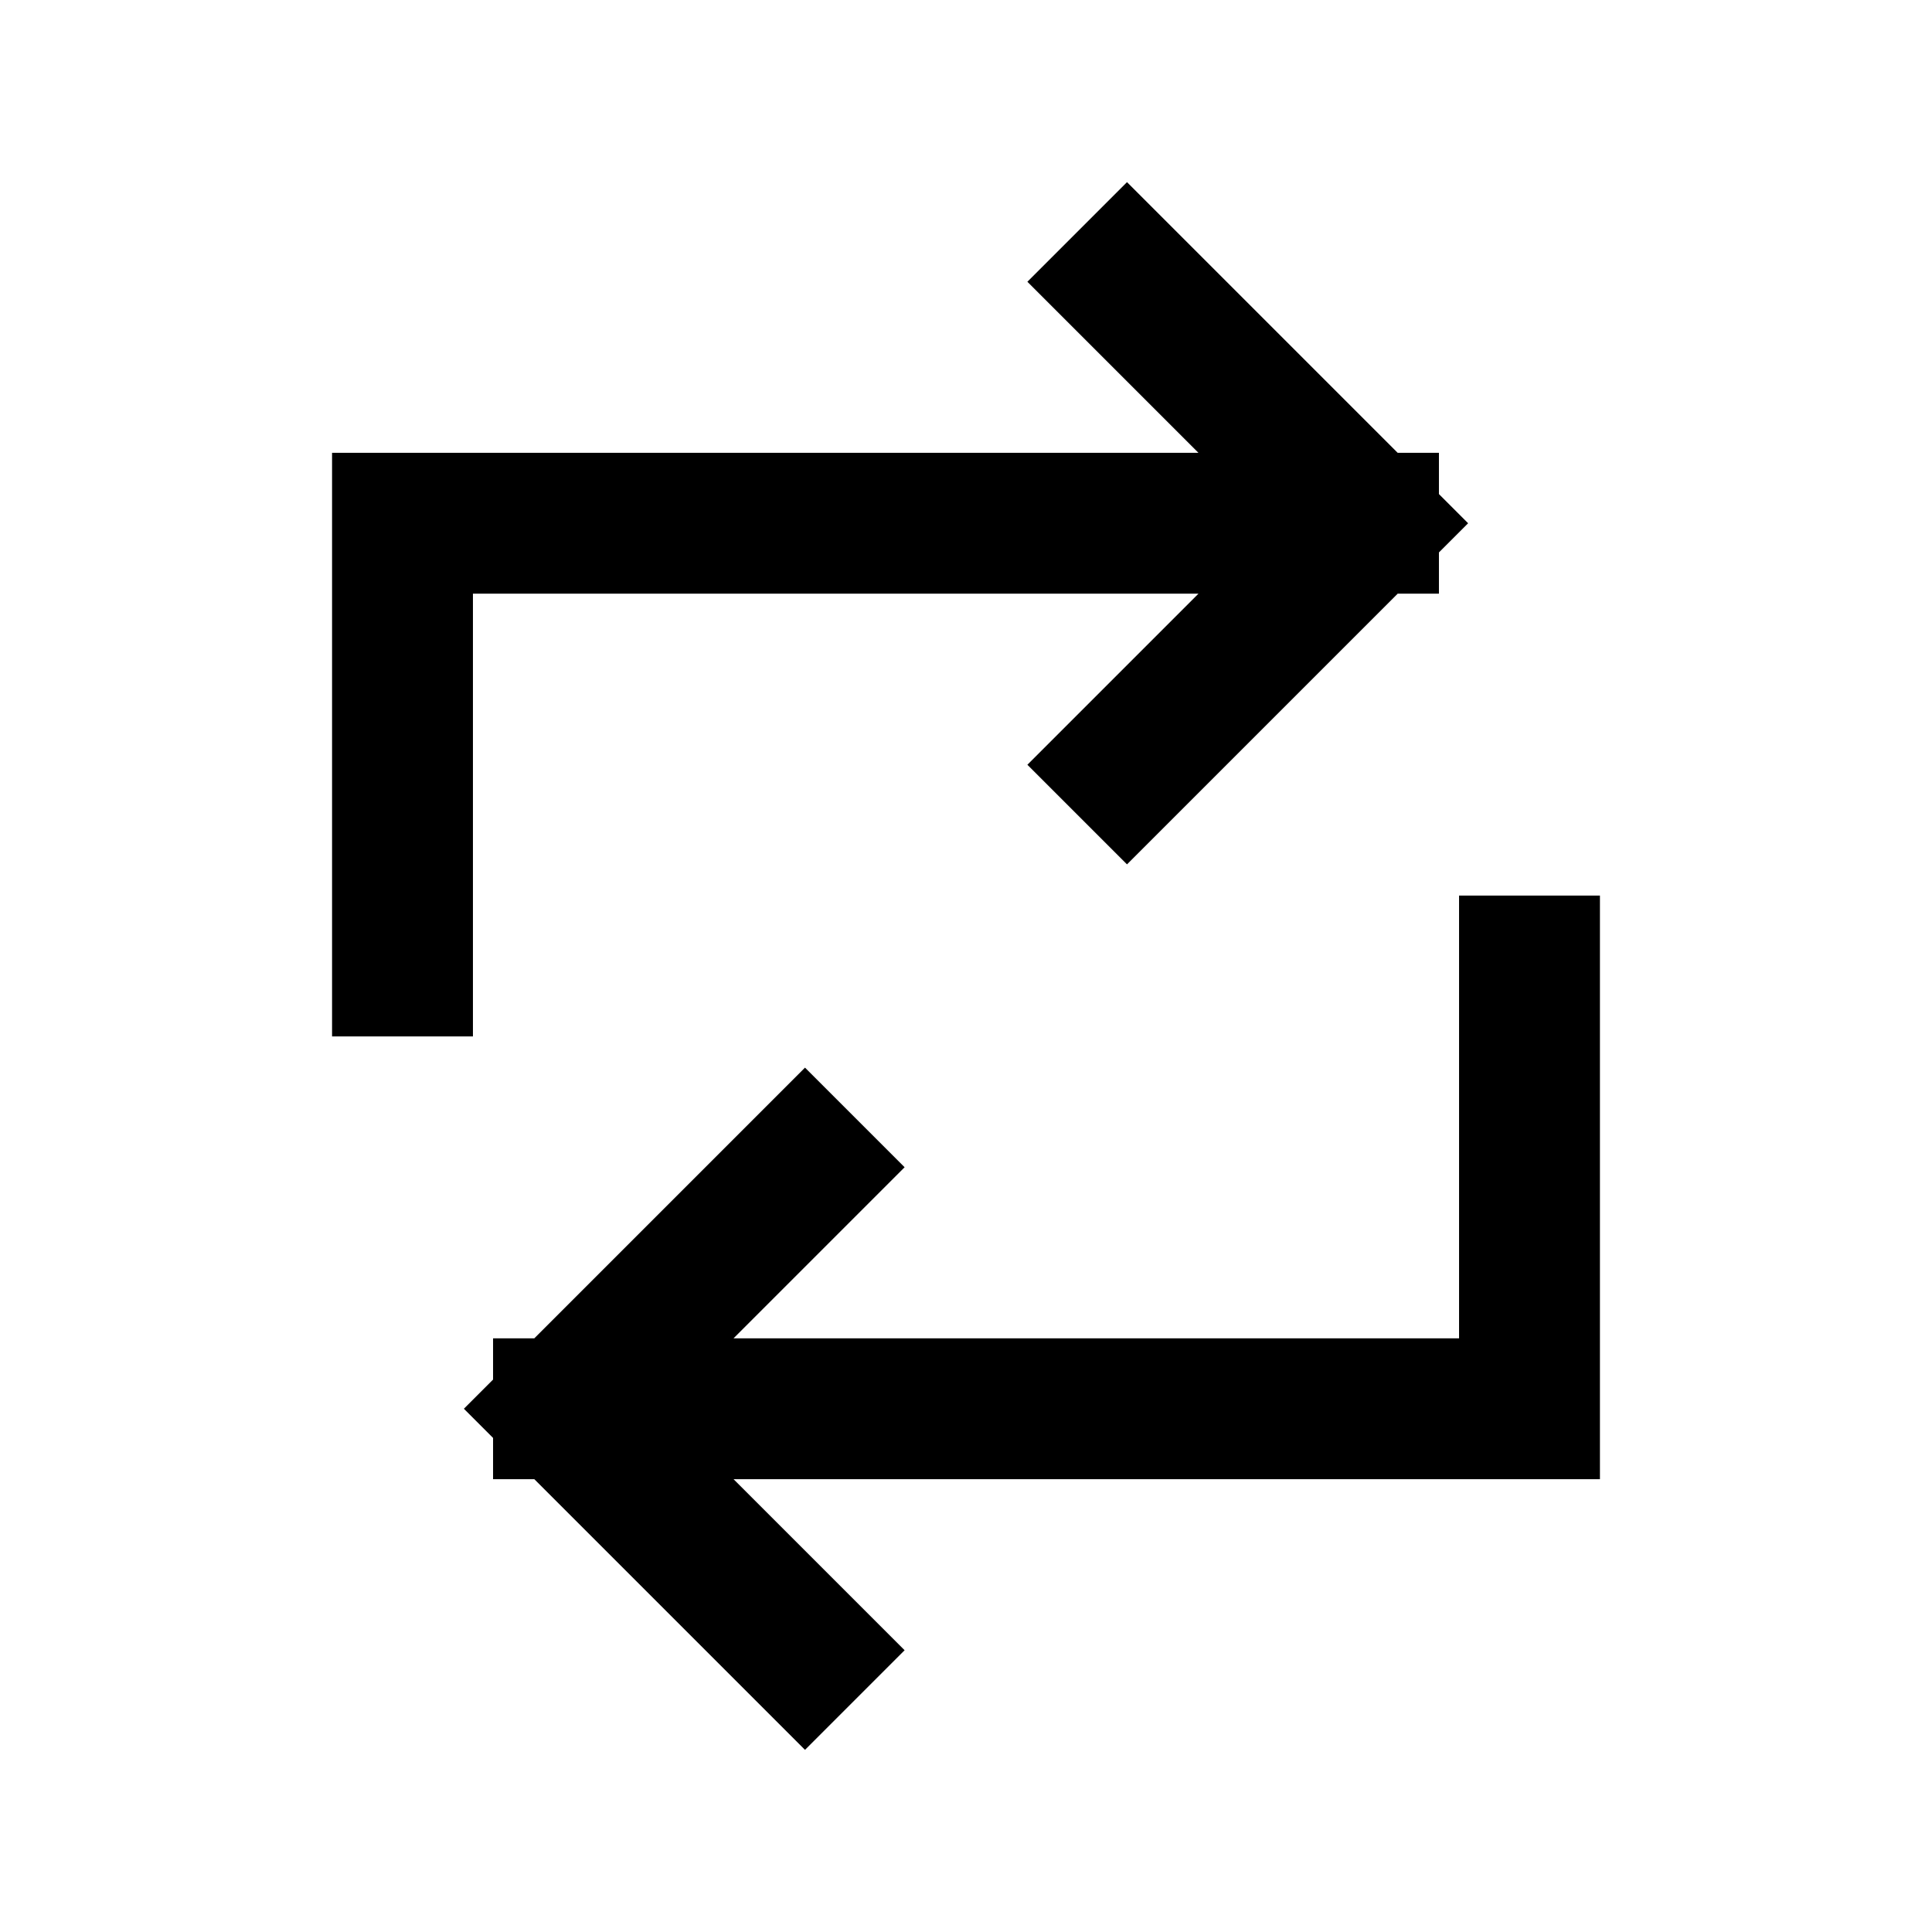
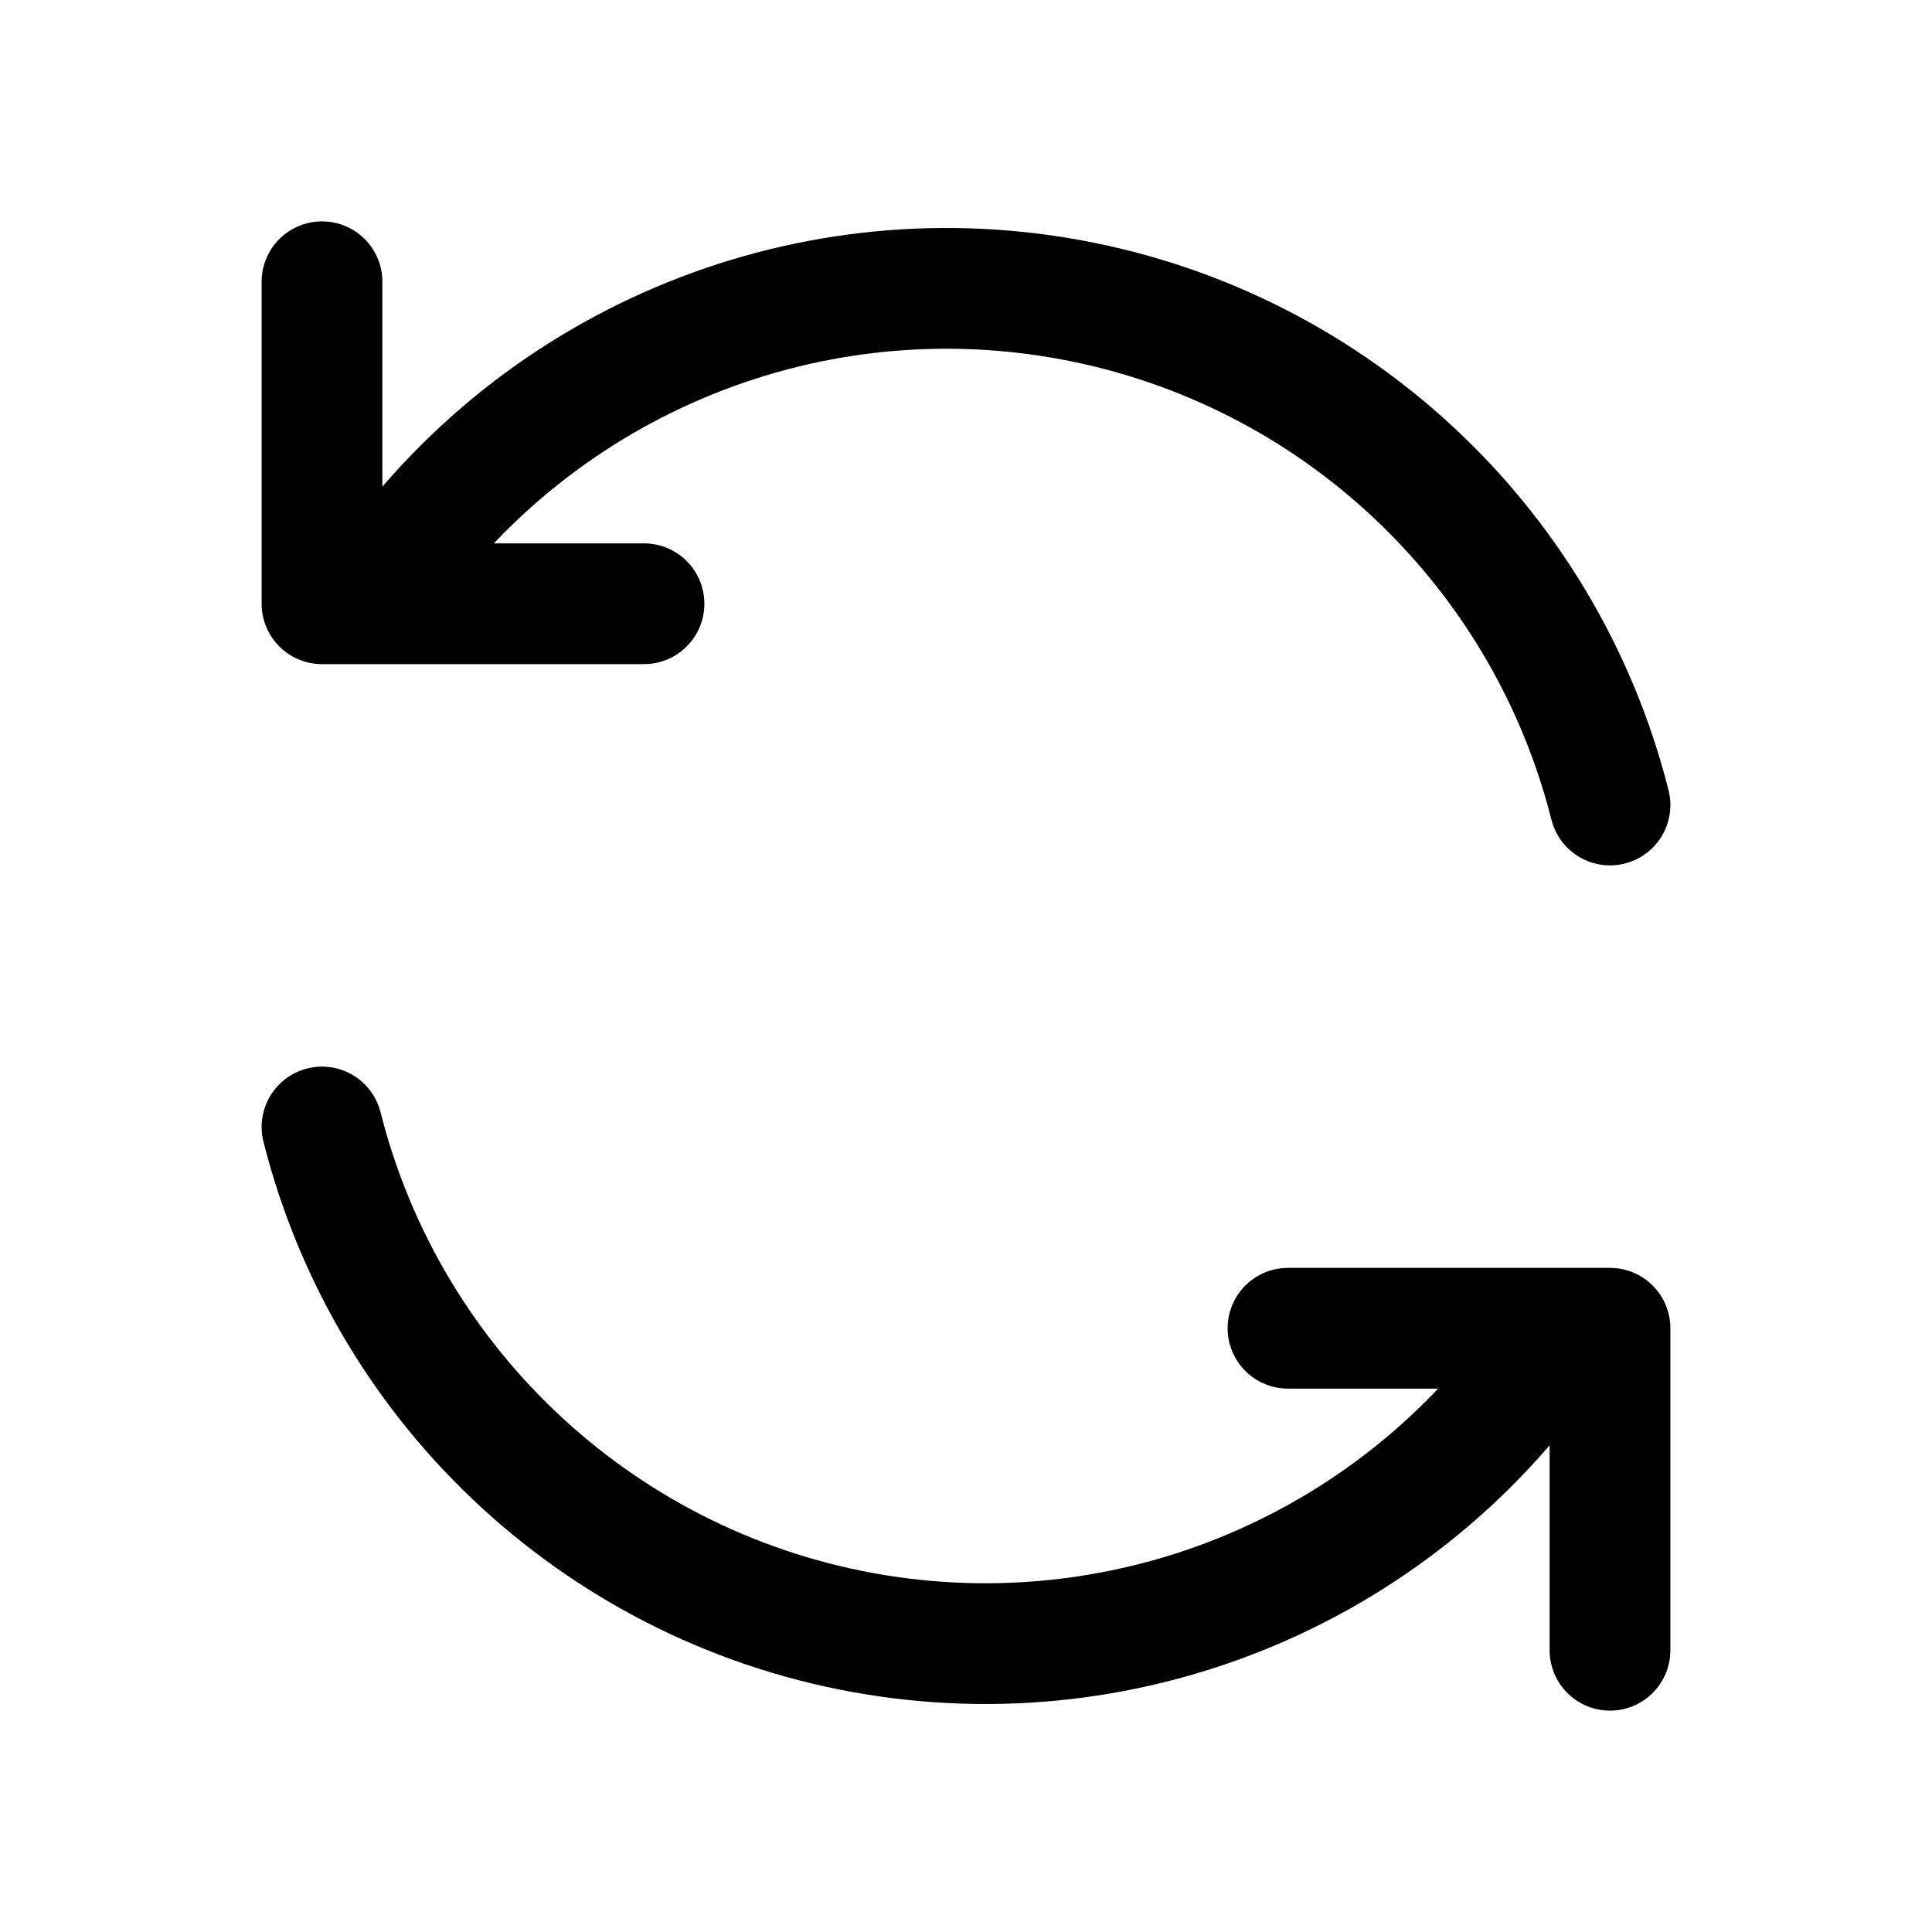
- <svg xmlns="http://www.w3.org/2000/svg" viewBox="0 0 24 24" fill="none" stroke="#000" stroke-width="1.75" stroke-linecap="square" stroke-linejoin="miter">
-   <path d="M5 12V6.5H17M14 3.5L17 6.5L14 9.5M19 12V17.5H7M10 14.5L7 17.5L10 20.5" />
+ <svg xmlns="http://www.w3.org/2000/svg" viewBox="0 0 24 24" width="24" height="24">
+   <g fill="none" stroke="#000" stroke-width="1.5" stroke-linecap="round" stroke-linejoin="round" />
+   <g fill="none" stroke="#000" stroke-width="1.5" stroke-linecap="round" stroke-linejoin="round">
+     <path d="M20 10A8.5 8.5 0 0 0 4.6 7.5M4 3.5v4h4" />
+     <path d="M4 14a8.5 8.5 0 0 0 15.4 2.5M20 20.5v-4h-4" />
+   </g>
</svg>
